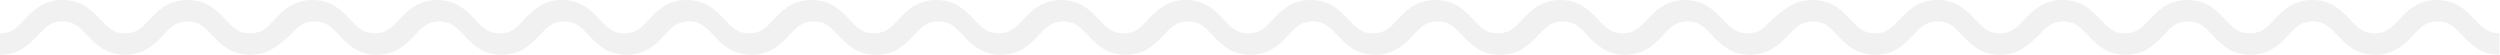
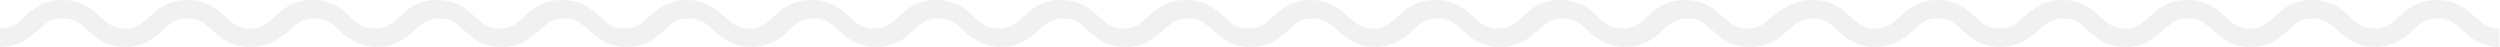
- <svg xmlns="http://www.w3.org/2000/svg" width="1050" height="23" fill="none">
-   <path d="M1050 23c-8.22 0-12.51-4.6-15.98-8.3-3.1-3.3-5.39-5.7-10.22-5.7-4.93 0-7.13 2.4-10.23 5.7-3.47 3.7-7.76 8.3-15.979 8.3-8.217 0-12.508-4.6-15.978-8.3-3.104-3.3-5.387-5.7-10.226-5.7-4.839 0-7.122 2.4-10.226 5.7-3.47 3.7-7.761 8.3-15.978 8.3-8.218 0-12.509-4.6-15.979-8.3-3.104-3.3-5.387-5.7-10.226-5.7-4.93 0-7.121 2.4-10.226 5.7-3.469 3.7-7.761 8.3-15.978 8.3-8.217 0-12.509-4.6-15.978-8.3-3.105-3.3-5.387-5.7-10.226-5.7-4.931 0-7.122 2.4-10.226 5.7-3.835 3.7-8.127 8.3-16.344 8.3s-12.509-4.6-15.978-8.3c-3.105-3.3-5.387-5.7-10.226-5.7-4.931 0-7.122 2.4-10.226 5.7-3.47 3.7-7.761 8.3-15.979 8.3-8.217 0-12.508-4.6-15.978-8.3-3.104-3.3-5.387-5.7-10.226-5.7-4.93 0-7.122 2.4-10.226 5.7-3.652 3.7-7.944 8.3-16.161 8.3-8.217 0-12.509-4.6-15.978-8.3-3.105-3.3-5.387-5.7-10.226-5.7-4.931 0-7.122 2.4-10.226 5.7-3.47 3.7-7.761 8.3-15.979 8.3-8.217 0-12.508-4.6-15.978-8.3-3.104-3.3-5.387-5.7-10.226-5.7-4.839 0-7.122 2.4-10.226 5.7C642.6 18.4 638.217 23 630 23c-8.217 0-12.509-4.6-15.978-8.3-3.105-3.3-5.387-5.7-10.226-5.7-4.931 0-7.122 2.4-10.226 5.7-3.47 3.7-7.761 8.3-15.979 8.3-8.217 0-12.508-4.6-15.978-8.3-3.104-3.3-5.387-5.7-10.226-5.7-4.93 0-7.122 2.4-10.226 5.7-3.47 3.7-7.761 8.3-15.978 8.3-8.218 0-12.509-4.6-15.979-8.3-3.104-3.3-5.387-5.7-10.226-5.7-4.839 0-7.121 2.4-10.226 5.7-3.469 3.7-7.761 8.3-15.978 8.3-8.217 0-12.509-4.6-15.978-8.3-3.105-3.3-5.387-5.7-10.226-5.7-4.931 0-7.122 2.4-10.227 5.7-3.469 3.7-7.76 8.3-15.978 8.3-8.217 0-12.508-4.6-15.978-8.3C401.283 11.4 399 9 394.161 9c-4.931 0-7.122 2.4-10.226 5.7-3.47 3.7-7.761 8.3-15.978 8.3-8.218 0-12.509-4.6-15.979-8.3-3.104-3.3-5.387-5.7-10.226-5.7-4.93 0-7.122 2.4-10.226 5.7-3.469 3.7-7.761 8.3-15.978 8.3-8.218 0-12.509-4.6-15.978-8.3-3.105-3.3-5.387-5.7-10.227-5.7-4.839 0-7.121 2.4-10.226 5.7-3.469 3.7-7.76 8.3-15.978 8.3-8.217 0-12.509-4.6-15.978-8.3-3.104-3.3-5.387-5.7-10.226-5.7-4.931 0-7.122 2.4-10.226 5.7-3.47 3.7-7.761 8.3-15.979 8.3-8.217 0-12.508-4.6-15.978-8.3-3.104-3.3-5.387-5.7-10.226-5.7-4.93 0-7.122 2.4-10.226 5.7-3.47 3.7-7.761 8.3-15.978 8.3-8.218 0-12.509-4.6-15.979-8.3-3.104-3.3-5.386-5.7-10.226-5.7-4.93 0-7.121 2.4-10.226 5.7C117.6 18.4 113.217 23 105 23c-8.217 0-12.509-4.6-15.978-8.3C85.917 11.4 83.635 9 78.796 9c-4.93 0-7.122 2.4-10.226 5.7C65.1 18.4 60.809 23 52.59 23c-8.217 0-12.508-4.6-15.978-8.3C33.417 11.4 31.135 9 26.296 9c-4.93 0-7.122 2.4-10.226 5.7C12.509 18.4 8.217 23 0 23v-9c4.93 0 7.122-2.4 10.226-5.7 3.47-3.7 7.761-8.3 16.07-8.3 8.217 0 12.508 4.6 15.978 8.3C45.378 11.6 47.66 14 52.5 14c4.93 0 7.122-2.4 10.226-5.7 3.47-3.7 7.852-8.3 16.07-8.3 8.217 0 12.508 4.6 15.978 8.3C97.878 11.6 100.16 14 105 14c4.93 0 7.122-2.4 10.226-5.7 3.47-3.7 7.761-8.3 15.978-8.3 8.218 0 12.509 4.6 15.979 8.3 3.104 3.3 5.387 5.7 10.226 5.7 4.93 0 7.121-2.4 10.226-5.7 3.469-3.7 7.761-8.3 15.978-8.3 8.217 0 12.509 4.6 15.978 8.3 3.105 3.3 5.387 5.7 10.226 5.7 4.931 0 7.122-2.4 10.226-5.7 3.47-3.7 7.761-8.3 15.979-8.3C244.239 0 248.53 4.6 252 8.3c3.104 3.3 5.387 5.7 10.226 5.7 4.931 0 7.122-2.4 10.226-5.7 3.47-3.7 7.761-8.3 15.978-8.3 8.218 0 12.509 4.6 15.979 8.3 3.104 3.3 5.387 5.7 10.226 5.7 4.93 0 7.122-2.4 10.226-5.7 3.469-3.7 7.761-8.3 15.978-8.3 8.218 0 12.509 4.6 15.978 8.3 3.105 3.3 5.387 5.7 10.226 5.7 4.84 0 7.122-2.4 10.227-5.7 3.469-3.7 7.76-8.3 15.978-8.3 8.217 0 12.509 4.6 15.978 8.3 3.104 3.3 5.387 5.7 10.226 5.7 4.931 0 7.122-2.4 10.226-5.7 3.47-3.7 7.761-8.3 15.979-8.3 8.217 0 12.508 4.6 15.978 8.3 3.104 3.3 5.387 5.7 10.226 5.7 4.93 0 7.122-2.4 10.226-5.7 3.47-3.7 7.761-8.3 15.978-8.3 8.218 0 12.509 4.6 15.979 8.3 3.104 3.3 5.386 5.7 10.226 5.7 4.93 0 7.121-2.4 10.226-5.7 3.469-3.7 7.761-8.3 15.978-8.3 8.217 0 12.509 4.6 15.978 8.3 3.105 3.3 5.387 5.7 10.226 5.7 4.931 0 7.122-2.4 10.226-5.7 3.47-3.7 7.761-8.3 15.979-8.3 8.217 0 12.508 4.6 15.978 8.3 3.104 3.3 5.387 5.7 10.226 5.7 4.93 0 7.122-2.4 10.226-5.7 3.47-3.7 7.761-8.3 15.978-8.3 8.218 0 12.509 4.6 15.979 8.3 3.104 3.3 5.387 5.7 10.226 5.7 4.93 0 7.121-2.4 10.226-5.7C695.191 4.6 699.483 0 707.7 0c8.217 0 12.509 4.6 15.978 8.3 3.105 3.3 5.387 5.7 10.226 5.7 4.931 0 7.122-2.4 10.226-5.7 4.566-3.7 8.857-8.3 17.166-8.3 8.217 0 12.508 4.6 15.978 8.3 3.104 3.3 5.387 5.7 10.226 5.7 4.839 0 7.122-2.4 10.226-5.7 3.47-3.7 7.761-8.3 15.978-8.3 8.218 0 12.509 4.6 15.979 8.3 3.104 3.3 5.387 5.7 10.226 5.7 4.839 0 7.121-2.4 10.226-5.7 3.561-3.7 7.852-8.3 16.161-8.3 8.308 0 12.508 4.6 15.978 8.3 3.104 3.3 5.387 5.7 10.226 5.7 4.839 0 7.122-2.4 10.226-5.7 3.47-3.7 7.761-8.3 15.978-8.3 8.218 0 12.509 4.6 15.979 8.3 3.104 3.3 5.387 5.7 10.226 5.7 4.93 0 7.121-2.4 10.226-5.7 3.469-3.7 7.761-8.3 15.978-8.3 8.217 0 12.509 4.6 15.978 8.3 3.105 3.3 5.387 5.7 10.226 5.7 4.843 0 7.123-2.4 10.223-5.7 3.47-3.7 7.76-8.3 15.98-8.3s12.51 4.6 15.98 8.3c3.1 3.3 5.39 5.7 10.23 5.7v9h.27z" fill="#F1F1F1" />
+ <svg xmlns="http://www.w3.org/2000/svg" width="320" height="6" fill="none">
+   <path d="M320 6c-2.504 0-3.812-1.2-4.87-2.165-.946-.861-1.641-1.487-3.116-1.487-1.503 0-2.171.626-3.117 1.487C307.84 4.8 306.532 6 304.028 6c-2.505 0-3.812-1.2-4.87-2.165-.946-.861-1.641-1.487-3.116-1.487s-2.171.626-3.117 1.487C291.868 4.8 290.56 6 288.056 6c-2.505 0-3.813-1.2-4.87-2.165-.946-.861-1.642-1.487-3.116-1.487-1.503 0-2.171.626-3.117 1.487C275.896 4.8 274.588 6 272.083 6c-2.504 0-3.812-1.2-4.869-2.165-.946-.861-1.642-1.487-3.117-1.487-1.502 0-2.17.626-3.116 1.487C259.812 4.8 258.504 6 256 6s-3.812-1.2-4.87-2.165c-.946-.861-1.641-1.487-3.116-1.487-1.503 0-2.171.626-3.117 1.487C243.84 4.8 242.532 6 240.028 6c-2.505 0-3.812-1.2-4.87-2.165-.946-.861-1.641-1.487-3.116-1.487-1.503 0-2.171.626-3.117 1.487C227.812 4.8 226.504 6 224 6s-3.812-1.2-4.87-2.165c-.946-.861-1.641-1.487-3.116-1.487-1.503 0-2.171.626-3.117 1.487C211.84 4.8 210.532 6 208.028 6c-2.505 0-3.812-1.2-4.87-2.165-.946-.861-1.641-1.487-3.116-1.487s-2.171.626-3.117 1.487C195.84 4.8 194.504 6 192 6s-3.812-1.2-4.87-2.165c-.946-.861-1.641-1.487-3.116-1.487-1.503 0-2.171.626-3.117 1.487C179.84 4.8 178.532 6 176.028 6c-2.505 0-3.812-1.2-4.87-2.165-.946-.861-1.641-1.487-3.116-1.487-1.503 0-2.171.626-3.117 1.487C163.868 4.8 162.56 6 160.056 6c-2.505 0-3.813-1.2-4.87-2.165-.946-.861-1.642-1.487-3.116-1.487-1.475 0-2.171.626-3.117 1.487C147.896 4.8 146.588 6 144.083 6c-2.504 0-3.812-1.2-4.869-2.165-.946-.861-1.642-1.487-3.117-1.487-1.502 0-2.17.626-3.116 1.487C131.923 4.8 130.616 6 128.111 6c-2.504 0-3.812-1.2-4.869-2.165-.946-.861-1.642-1.487-3.117-1.487-1.502 0-2.17.626-3.116 1.487C115.951 4.8 114.643 6 112.139 6s-3.812-1.2-4.869-2.165c-.947-.861-1.642-1.487-3.117-1.487-1.503 0-2.17.626-3.116 1.487C99.979 4.8 98.671 6 96.167 6s-3.812-1.2-4.87-2.165c-.946-.861-1.641-1.487-3.116-1.487s-2.17.626-3.117 1.487C84.007 4.8 82.7 6 80.194 6c-2.504 0-3.811-1.2-4.869-2.165-.946-.861-1.642-1.487-3.116-1.487-1.503 0-2.17.626-3.117 1.487C68.035 4.8 66.727 6 64.222 6c-2.504 0-3.812-1.2-4.869-2.165-.946-.861-1.642-1.487-3.117-1.487-1.502 0-2.17.626-3.116 1.487C52.063 4.8 50.755 6 48.25 6c-2.504 0-3.812-1.2-4.87-2.165-.945-.861-1.64-1.487-3.116-1.487-1.502 0-2.17.626-3.116 1.487C35.84 4.8 34.504 6 32 6c-2.504 0-3.812-1.2-4.87-2.165-.946-.861-1.641-1.487-3.116-1.487-1.503 0-2.17.626-3.117 1.487C19.84 4.8 18.532 6 16.027 6c-2.504 0-3.811-1.2-4.869-2.165-.974-.861-1.67-1.487-3.144-1.487-1.503 0-2.17.626-3.117 1.487C3.812 4.8 2.504 6 0 6V3.652c1.503 0 2.17-.626 3.117-1.487C4.174 1.2 5.482 0 8.014 0c2.504 0 3.812 1.2 4.87 2.165.946.861 1.641 1.487 3.116 1.487 1.503 0 2.17-.626 3.116-1.487C20.174 1.2 21.51 0 24.014 0c2.504 0 3.812 1.2 4.87 2.165.946.861 1.641 1.487 3.116 1.487 1.503 0 2.17-.626 3.117-1.487C36.174 1.2 37.482 0 39.986 0c2.503 0 3.811 1.2 4.869 2.165.946.861 1.641 1.487 3.116 1.487 1.503 0 2.17-.626 3.117-1.487C52.146 1.2 53.454 0 55.959 0c2.504 0 3.811 1.2 4.869 2.165.946.861 1.642 1.487 3.116 1.487 1.503 0 2.17-.626 3.117-1.487C68.118 1.2 69.426 0 71.93 0c2.504 0 3.812 1.2 4.869 2.165.946.861 1.642 1.487 3.117 1.487 1.502 0 2.17-.626 3.116-1.487C84.09 1.2 85.398 0 87.903 0c2.504 0 3.812 1.2 4.87 2.165.945.861 1.64 1.487 3.116 1.487 1.502 0 2.17-.626 3.116-1.487C100.063 1.2 101.37 0 103.875 0c2.504 0 3.812 1.2 4.869 2.165.946.861 1.642 1.487 3.117 1.487s2.17-.626 3.116-1.487C116.035 1.2 117.343 0 119.847 0s3.812 1.2 4.87 2.165c.946.861 1.641 1.487 3.116 1.487 1.503 0 2.17-.626 3.117-1.487C132.007 1.2 133.315 0 135.819 0c2.504 0 3.812 1.2 4.87 2.165.946.861 1.641 1.487 3.116 1.487 1.503 0 2.171-.626 3.117-1.487C147.979 1.2 149.287 0 151.791 0c2.505 0 3.812 1.2 4.87 2.165.946.861 1.642 1.487 3.116 1.487 1.503 0 2.171-.626 3.117-1.487C163.951 1.2 165.259 0 167.763 0c2.505 0 3.813 1.2 4.87 2.165.946.861 1.642 1.487 3.117 1.487 1.502 0 2.17-.626 3.116-1.487C179.923 1.2 181.231 0 183.736 0c2.504 0 3.812 1.2 4.869 2.165.946.861 1.642 1.487 3.117 1.487 1.502 0 2.17-.626 3.116-1.487C195.896 1.2 197.203 0 199.708 0c2.504 0 3.812 1.2 4.869 2.165.946.861 1.642 1.487 3.117 1.487 1.503 0 2.17-.626 3.116-1.487C211.868 1.2 213.176 0 215.68 0s3.812 1.2 4.87 2.165c.946.861 1.641 1.487 3.116 1.487 1.503 0 2.171-.626 3.117-1.487C228.174 1.2 229.482 0 232.014 0c2.504 0 3.812 1.2 4.869 2.165.947.861 1.642 1.487 3.117 1.487s2.17-.626 3.117-1.487C244.174 1.2 245.482 0 247.986 0c2.504 0 3.812 1.2 4.87 2.165.946.861 1.641 1.487 3.116 1.487s2.171-.626 3.117-1.487C260.174 1.2 261.482 0 264.014 0s3.812 1.2 4.869 2.165c.947.861 1.642 1.487 3.117 1.487s2.17-.626 3.117-1.487C276.174 1.2 277.482 0 279.986 0c2.504 0 3.812 1.2 4.87 2.165.946.861 1.641 1.487 3.116 1.487 1.503 0 2.171-.626 3.117-1.487C292.146 1.2 293.454 0 295.958 0c2.505 0 3.812 1.2 4.87 2.165.946.861 1.642 1.487 3.116 1.487 1.475 0 2.171-.626 3.117-1.487C308.118 1.2 309.426 0 311.93 0c2.505 0 3.813 1.2 4.87 2.165.946.861 1.642 1.487 3.117 1.487V6H320z" fill="#F1F1F1" />
</svg>
